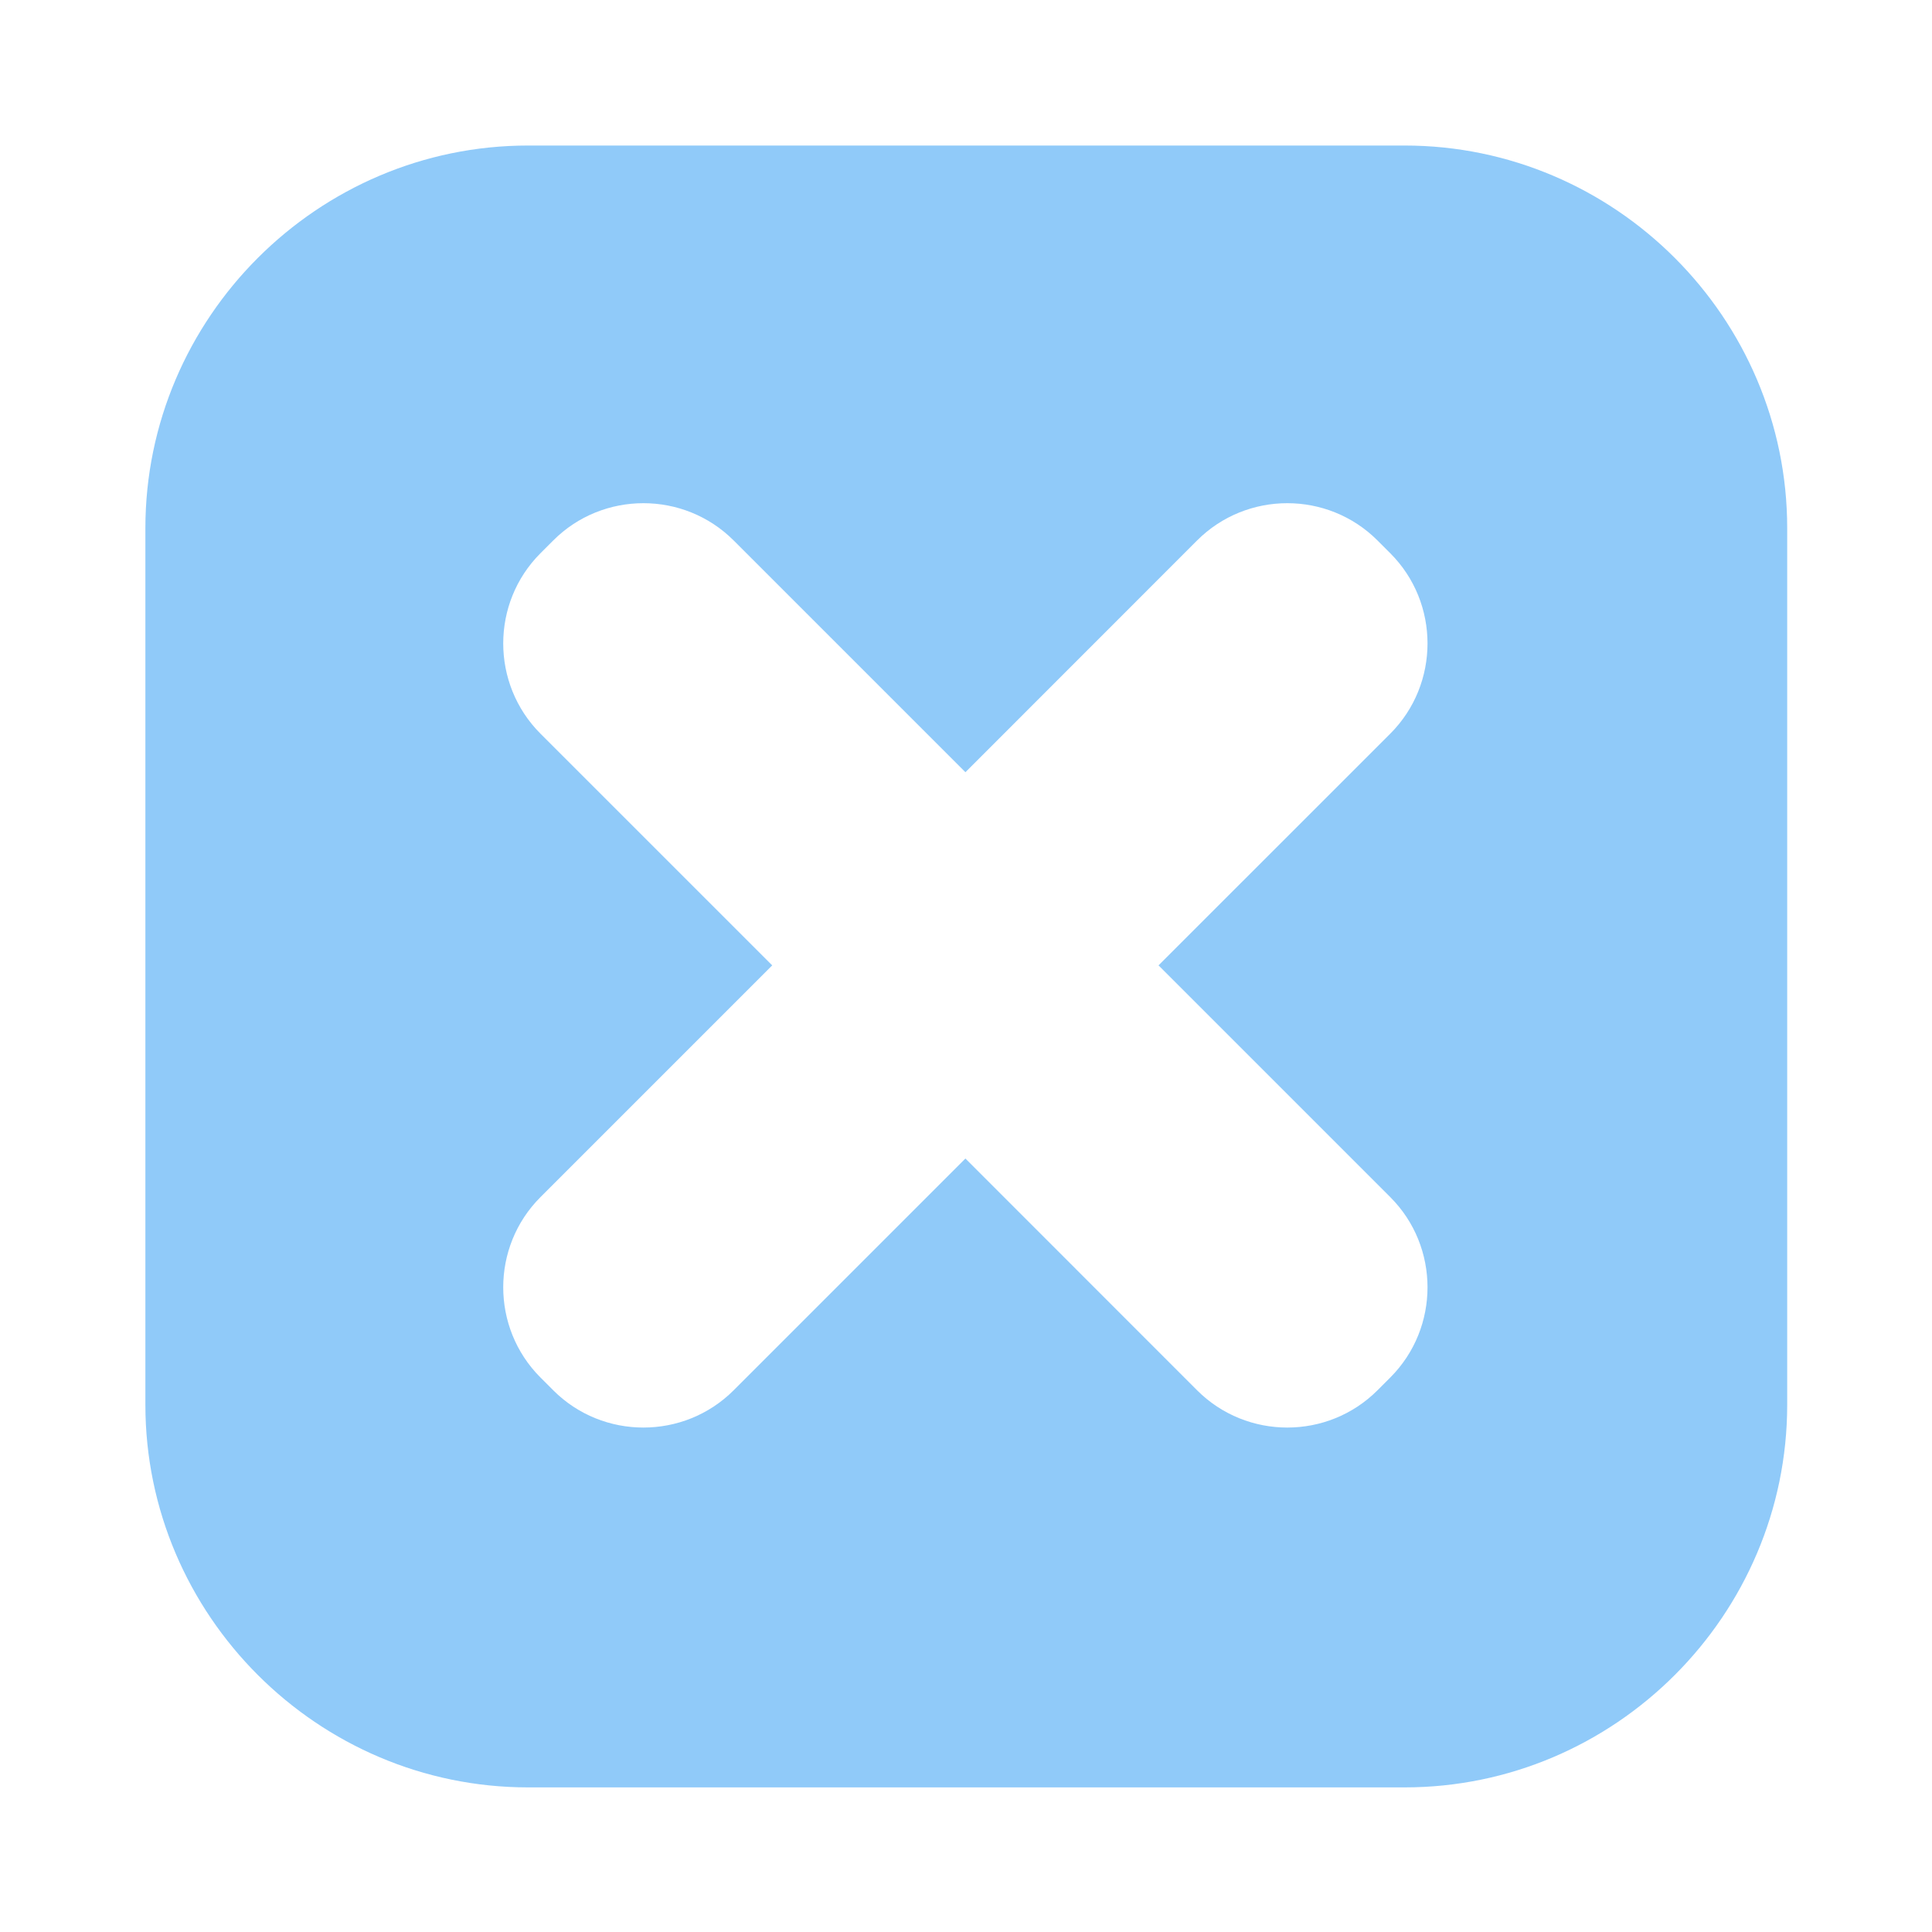
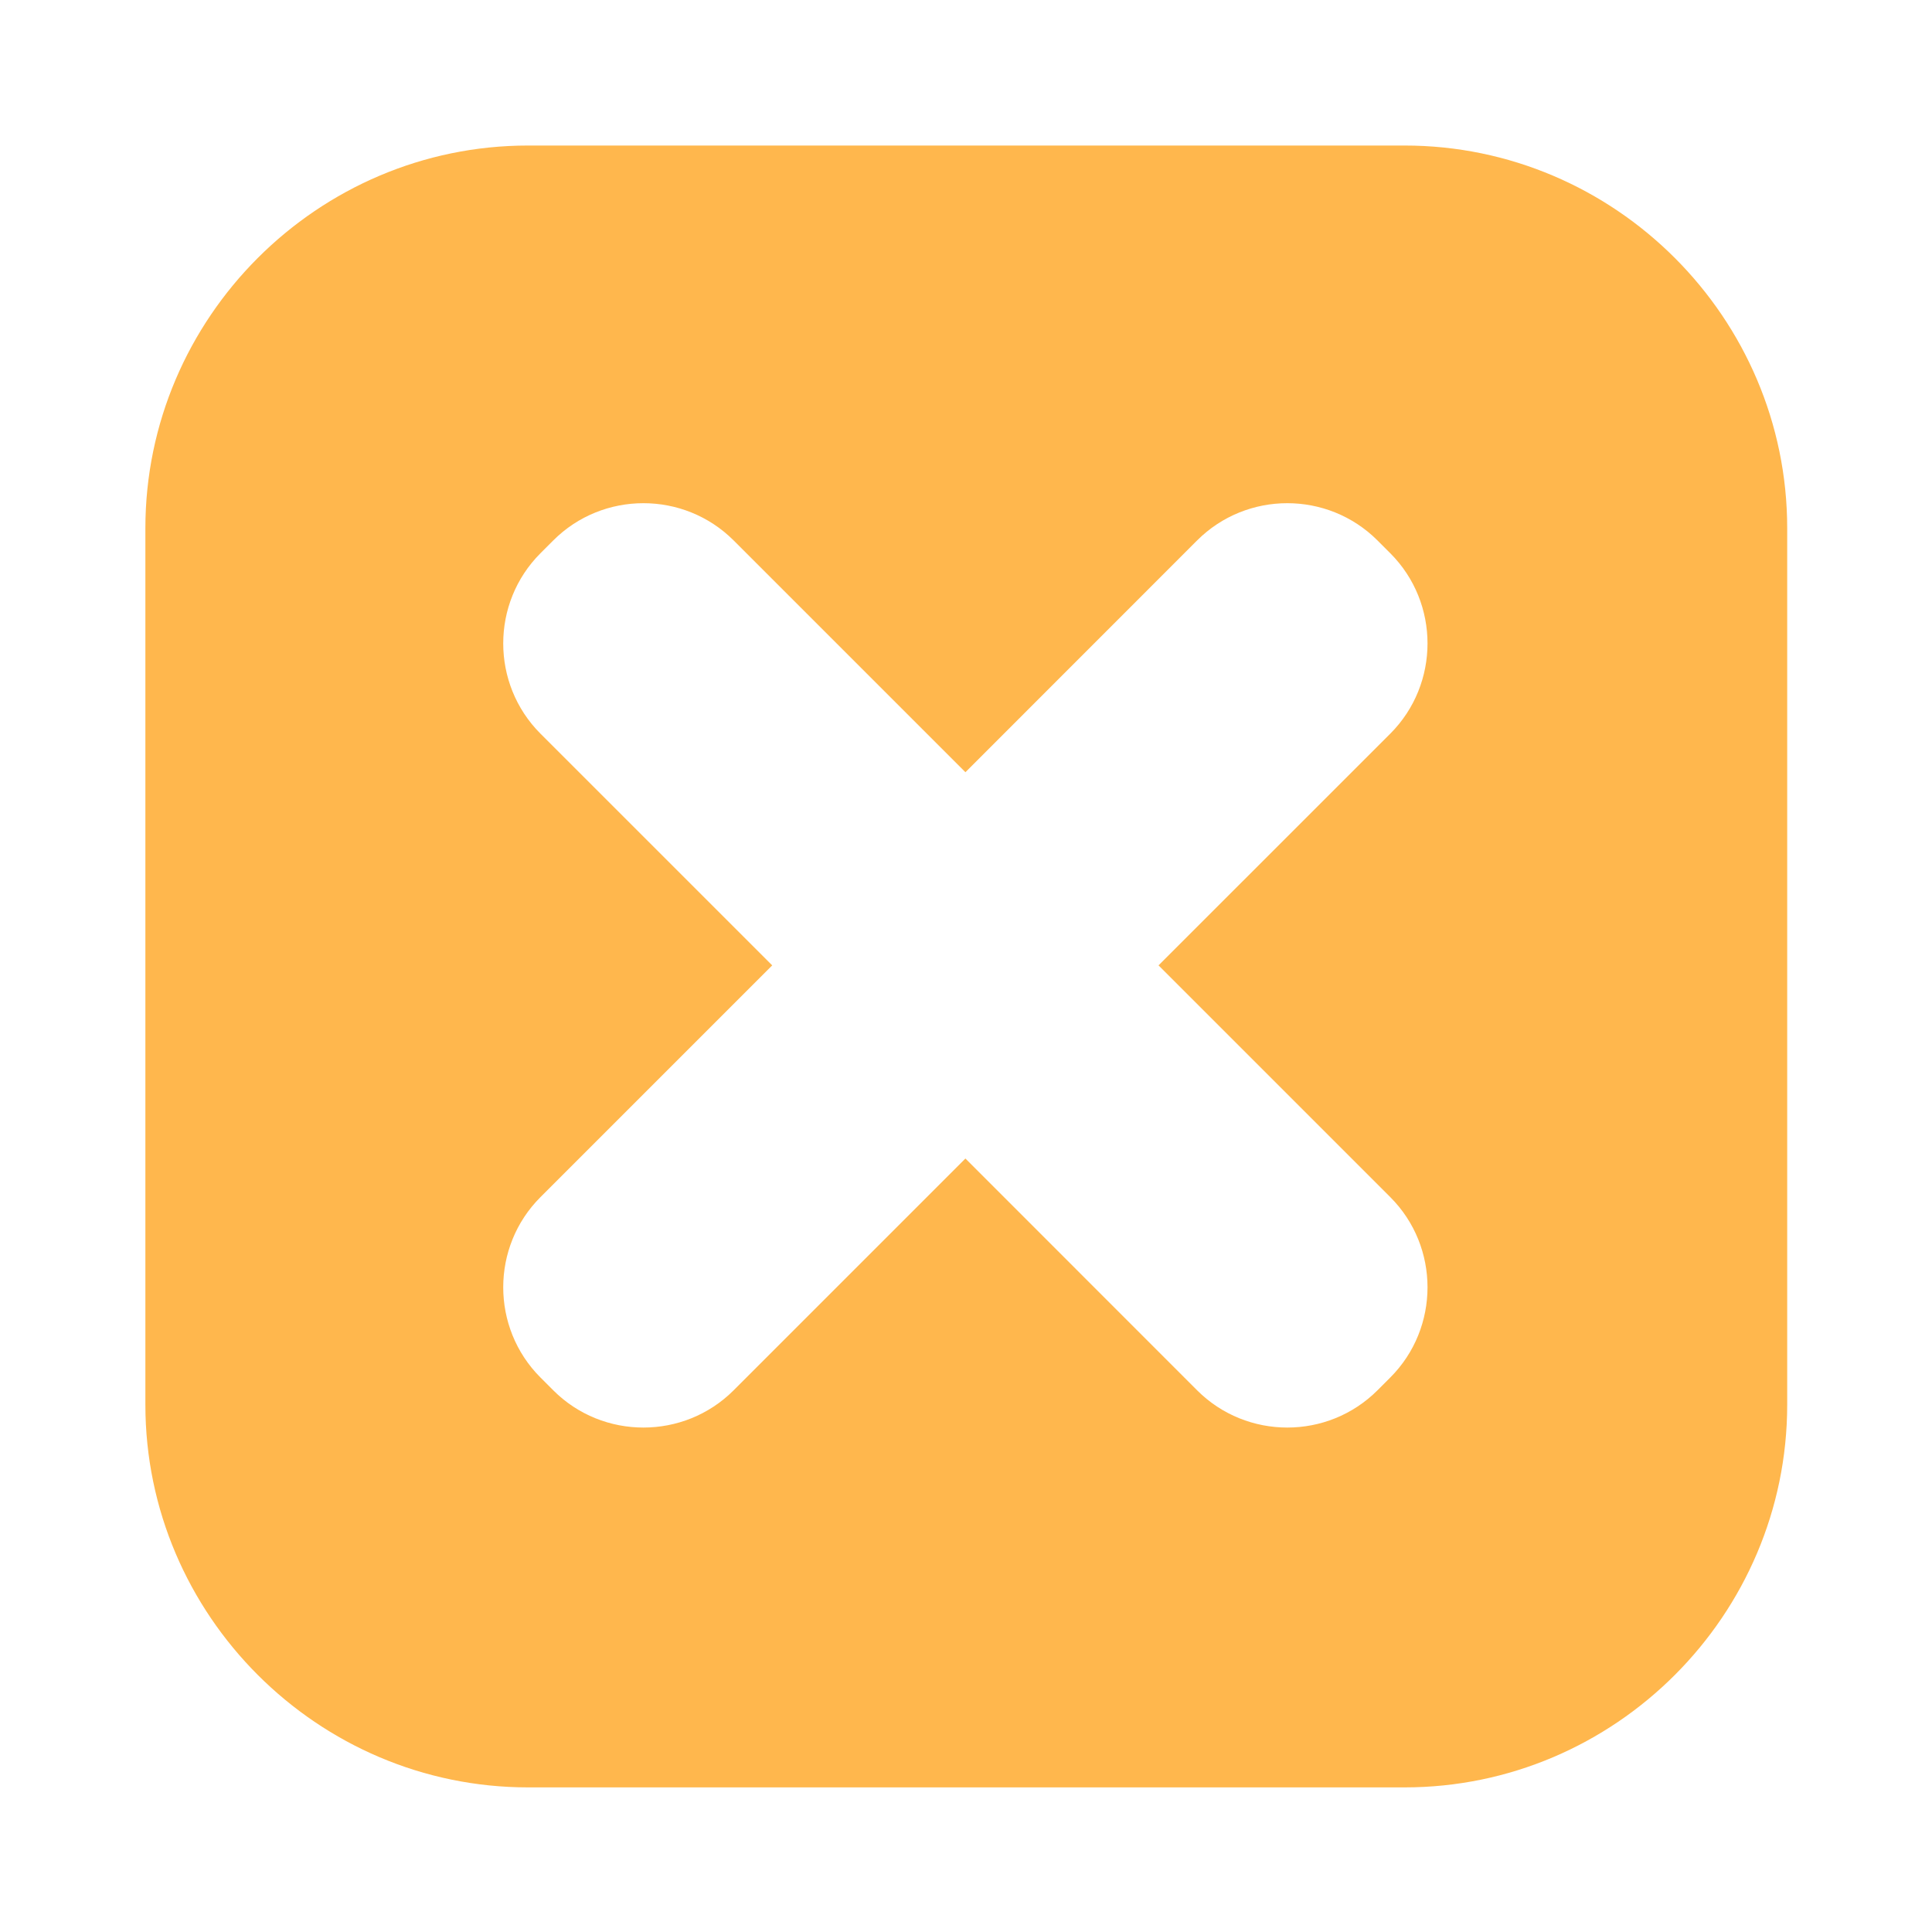
<svg xmlns="http://www.w3.org/2000/svg" version="1.1" id="co_x5F_player" x="0px" y="0px" viewBox="0 0 40 40" style="enable-background:new 0 0 40 40;" xml:space="preserve">
-   <path fill="#90CAF9" style="fill-rule:evenodd;clip-rule:evenodd;" d="M29.08,37.006H10.934c-4.357,0-7.924-3.565-7.924-7.923V10.936  c0-4.358,3.566-7.923,7.924-7.923H29.08c4.357,0,7.922,3.565,7.922,7.923v18.147C37.002,33.441,33.438,37.006,29.08,37.006z   M28.785,15.189c1.027-1.029,1.027-2.706,0-3.734l-0.266-0.266c-1.029-1.028-2.705-1.028-3.734,0l-4.797,4.799l-4.799-4.799  c-1.029-1.028-2.707-1.028-3.734,0l-0.266,0.266c-1.027,1.028-1.027,2.705,0,3.734l4.799,4.798l-4.799,4.799  c-1.027,1.027-1.027,2.705,0,3.733l0.266,0.266c1.027,1.028,2.705,1.028,3.734,0l4.799-4.799l4.797,4.799  c1.029,1.028,2.705,1.028,3.734,0l0.266-0.266c1.027-1.028,1.027-2.706,0-3.733l-4.799-4.799L28.785,15.189z" />
+   <path fill="#FFB74D" style="fill-rule:evenodd;clip-rule:evenodd;" d="M29.08,37.006H10.934c-4.357,0-7.924-3.565-7.924-7.923V10.936  c0-4.358,3.566-7.923,7.924-7.923H29.08c4.357,0,7.922,3.565,7.922,7.923v18.147C37.002,33.441,33.438,37.006,29.08,37.006z   M28.785,15.189c1.027-1.029,1.027-2.706,0-3.734l-0.266-0.266c-1.029-1.028-2.705-1.028-3.734,0l-4.797,4.799l-4.799-4.799  c-1.029-1.028-2.707-1.028-3.734,0l-0.266,0.266c-1.027,1.028-1.027,2.705,0,3.734l4.799,4.798l-4.799,4.799  c-1.027,1.027-1.027,2.705,0,3.733l0.266,0.266c1.027,1.028,2.705,1.028,3.734,0l4.799-4.799l4.797,4.799  c1.029,1.028,2.705,1.028,3.734,0l0.266-0.266c1.027-1.028,1.027-2.706,0-3.733l-4.799-4.799L28.785,15.189z" />
</svg>
